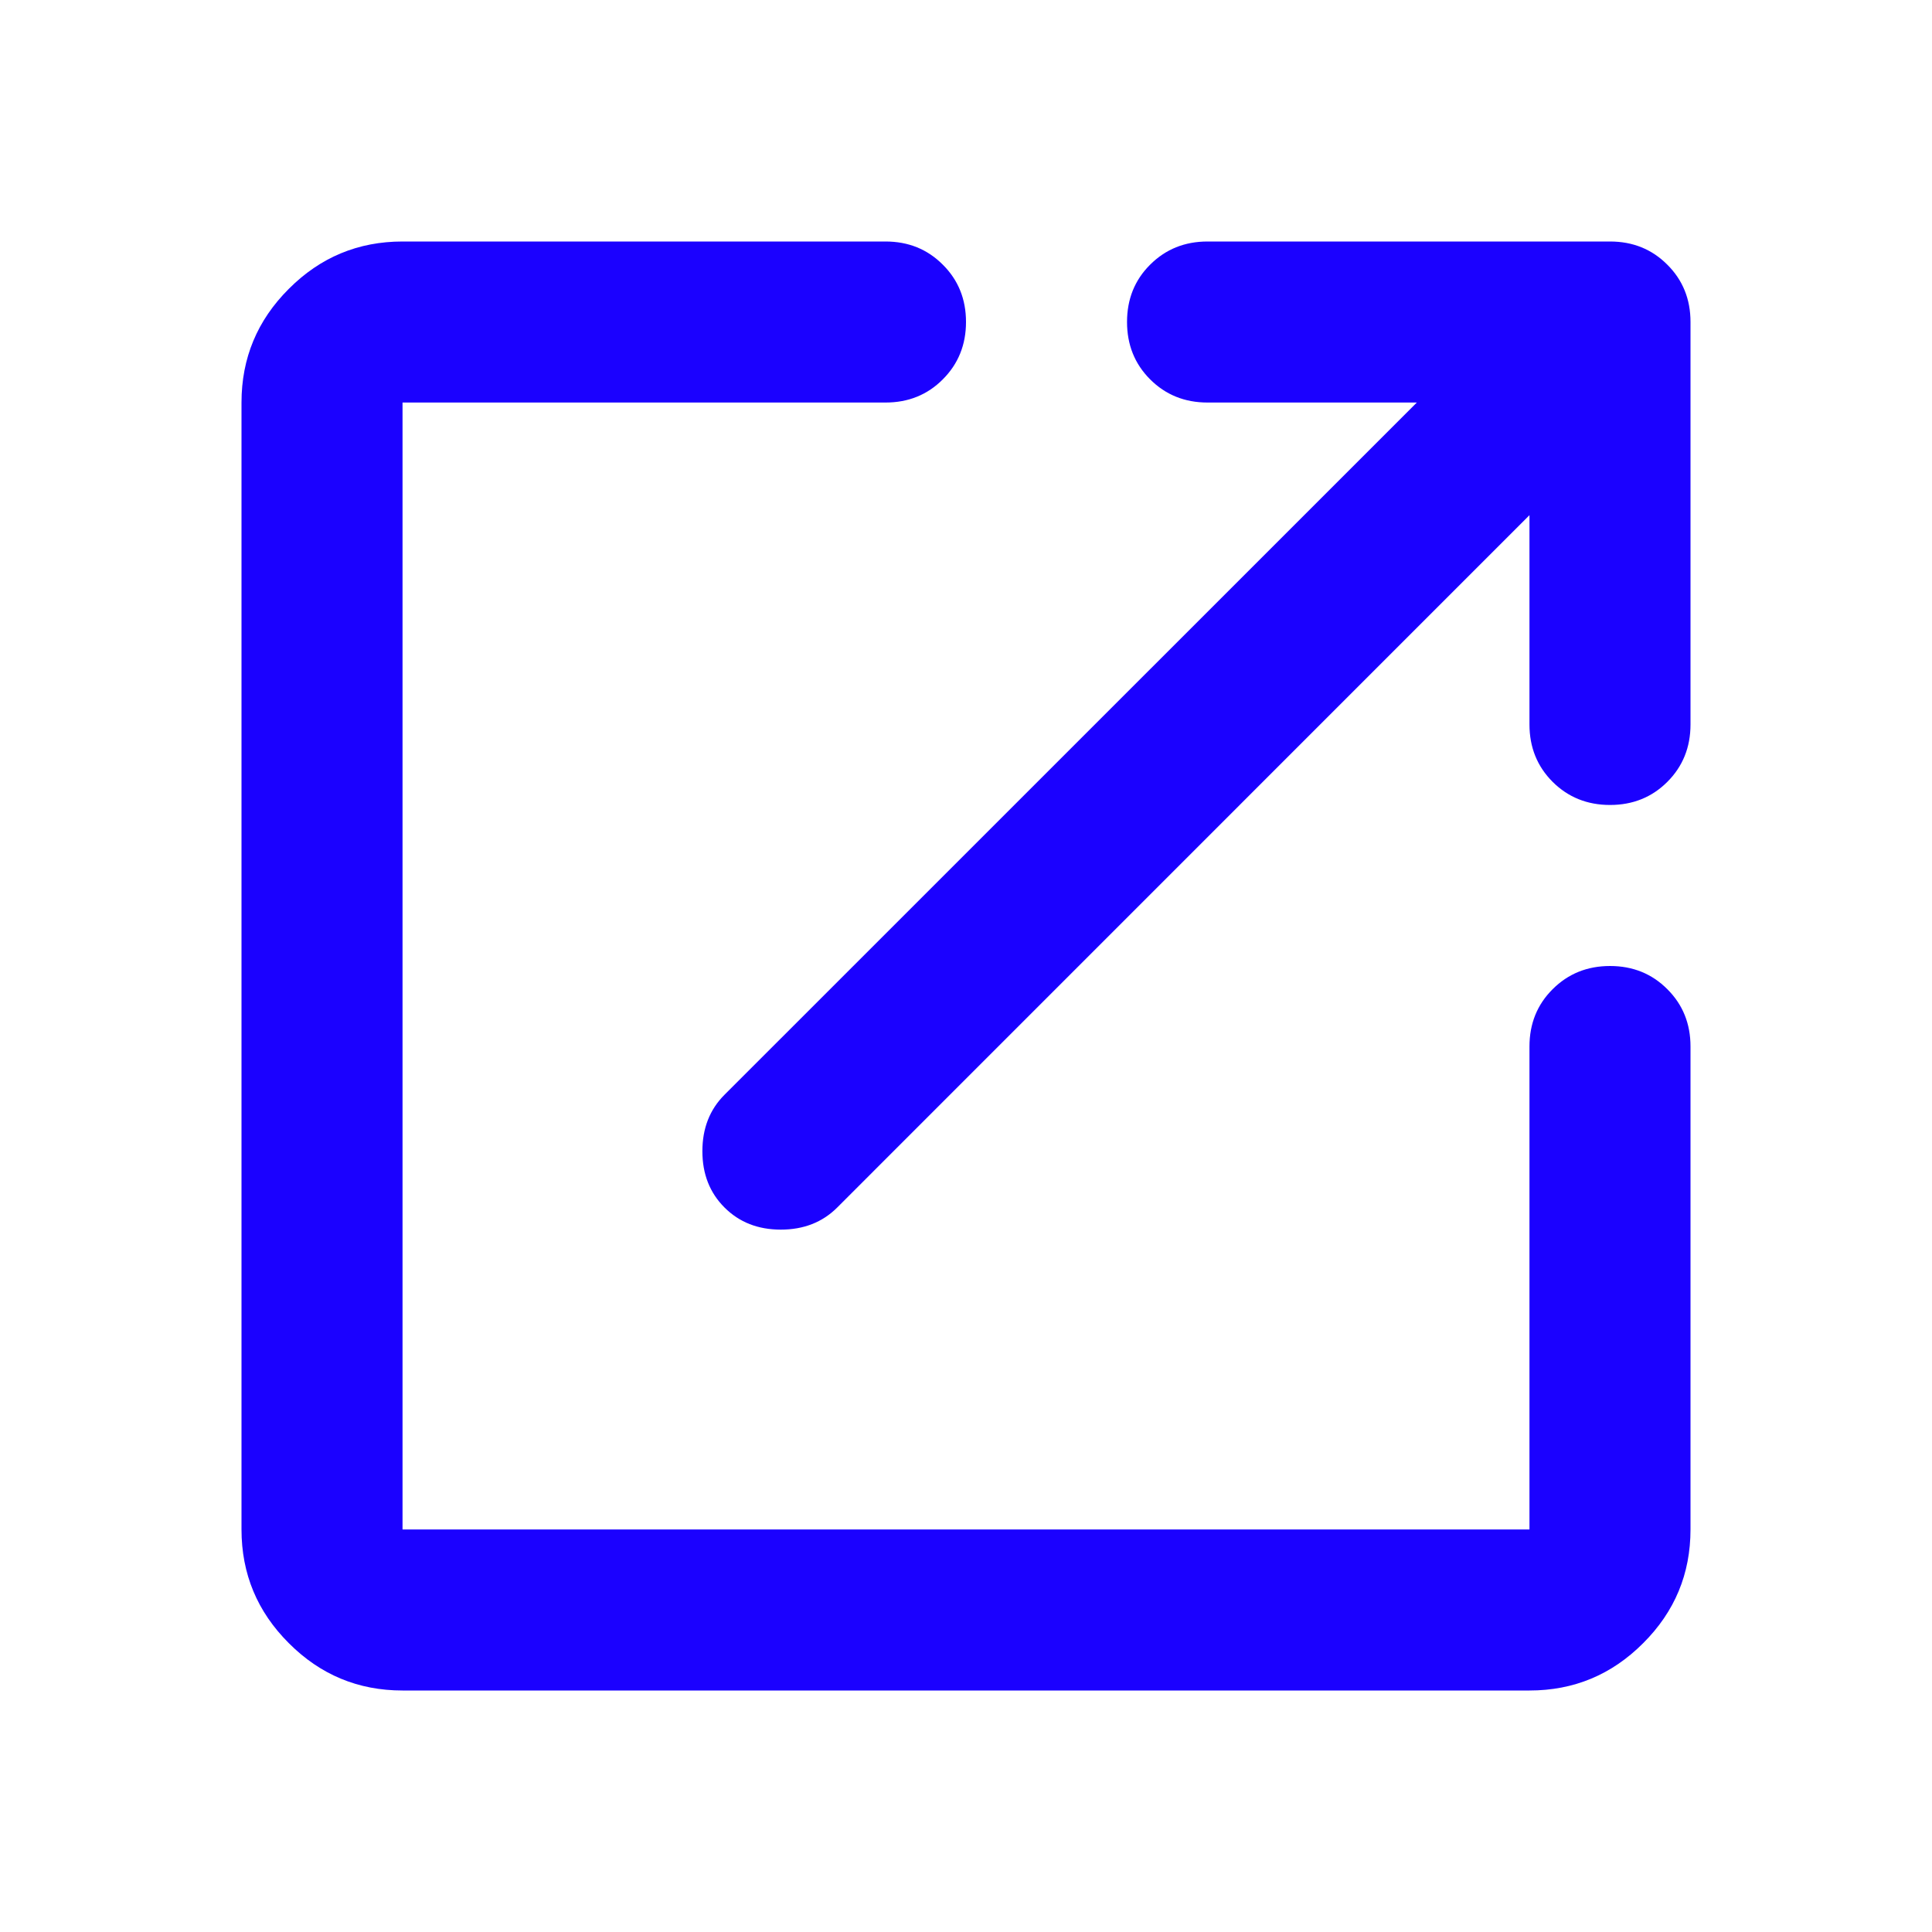
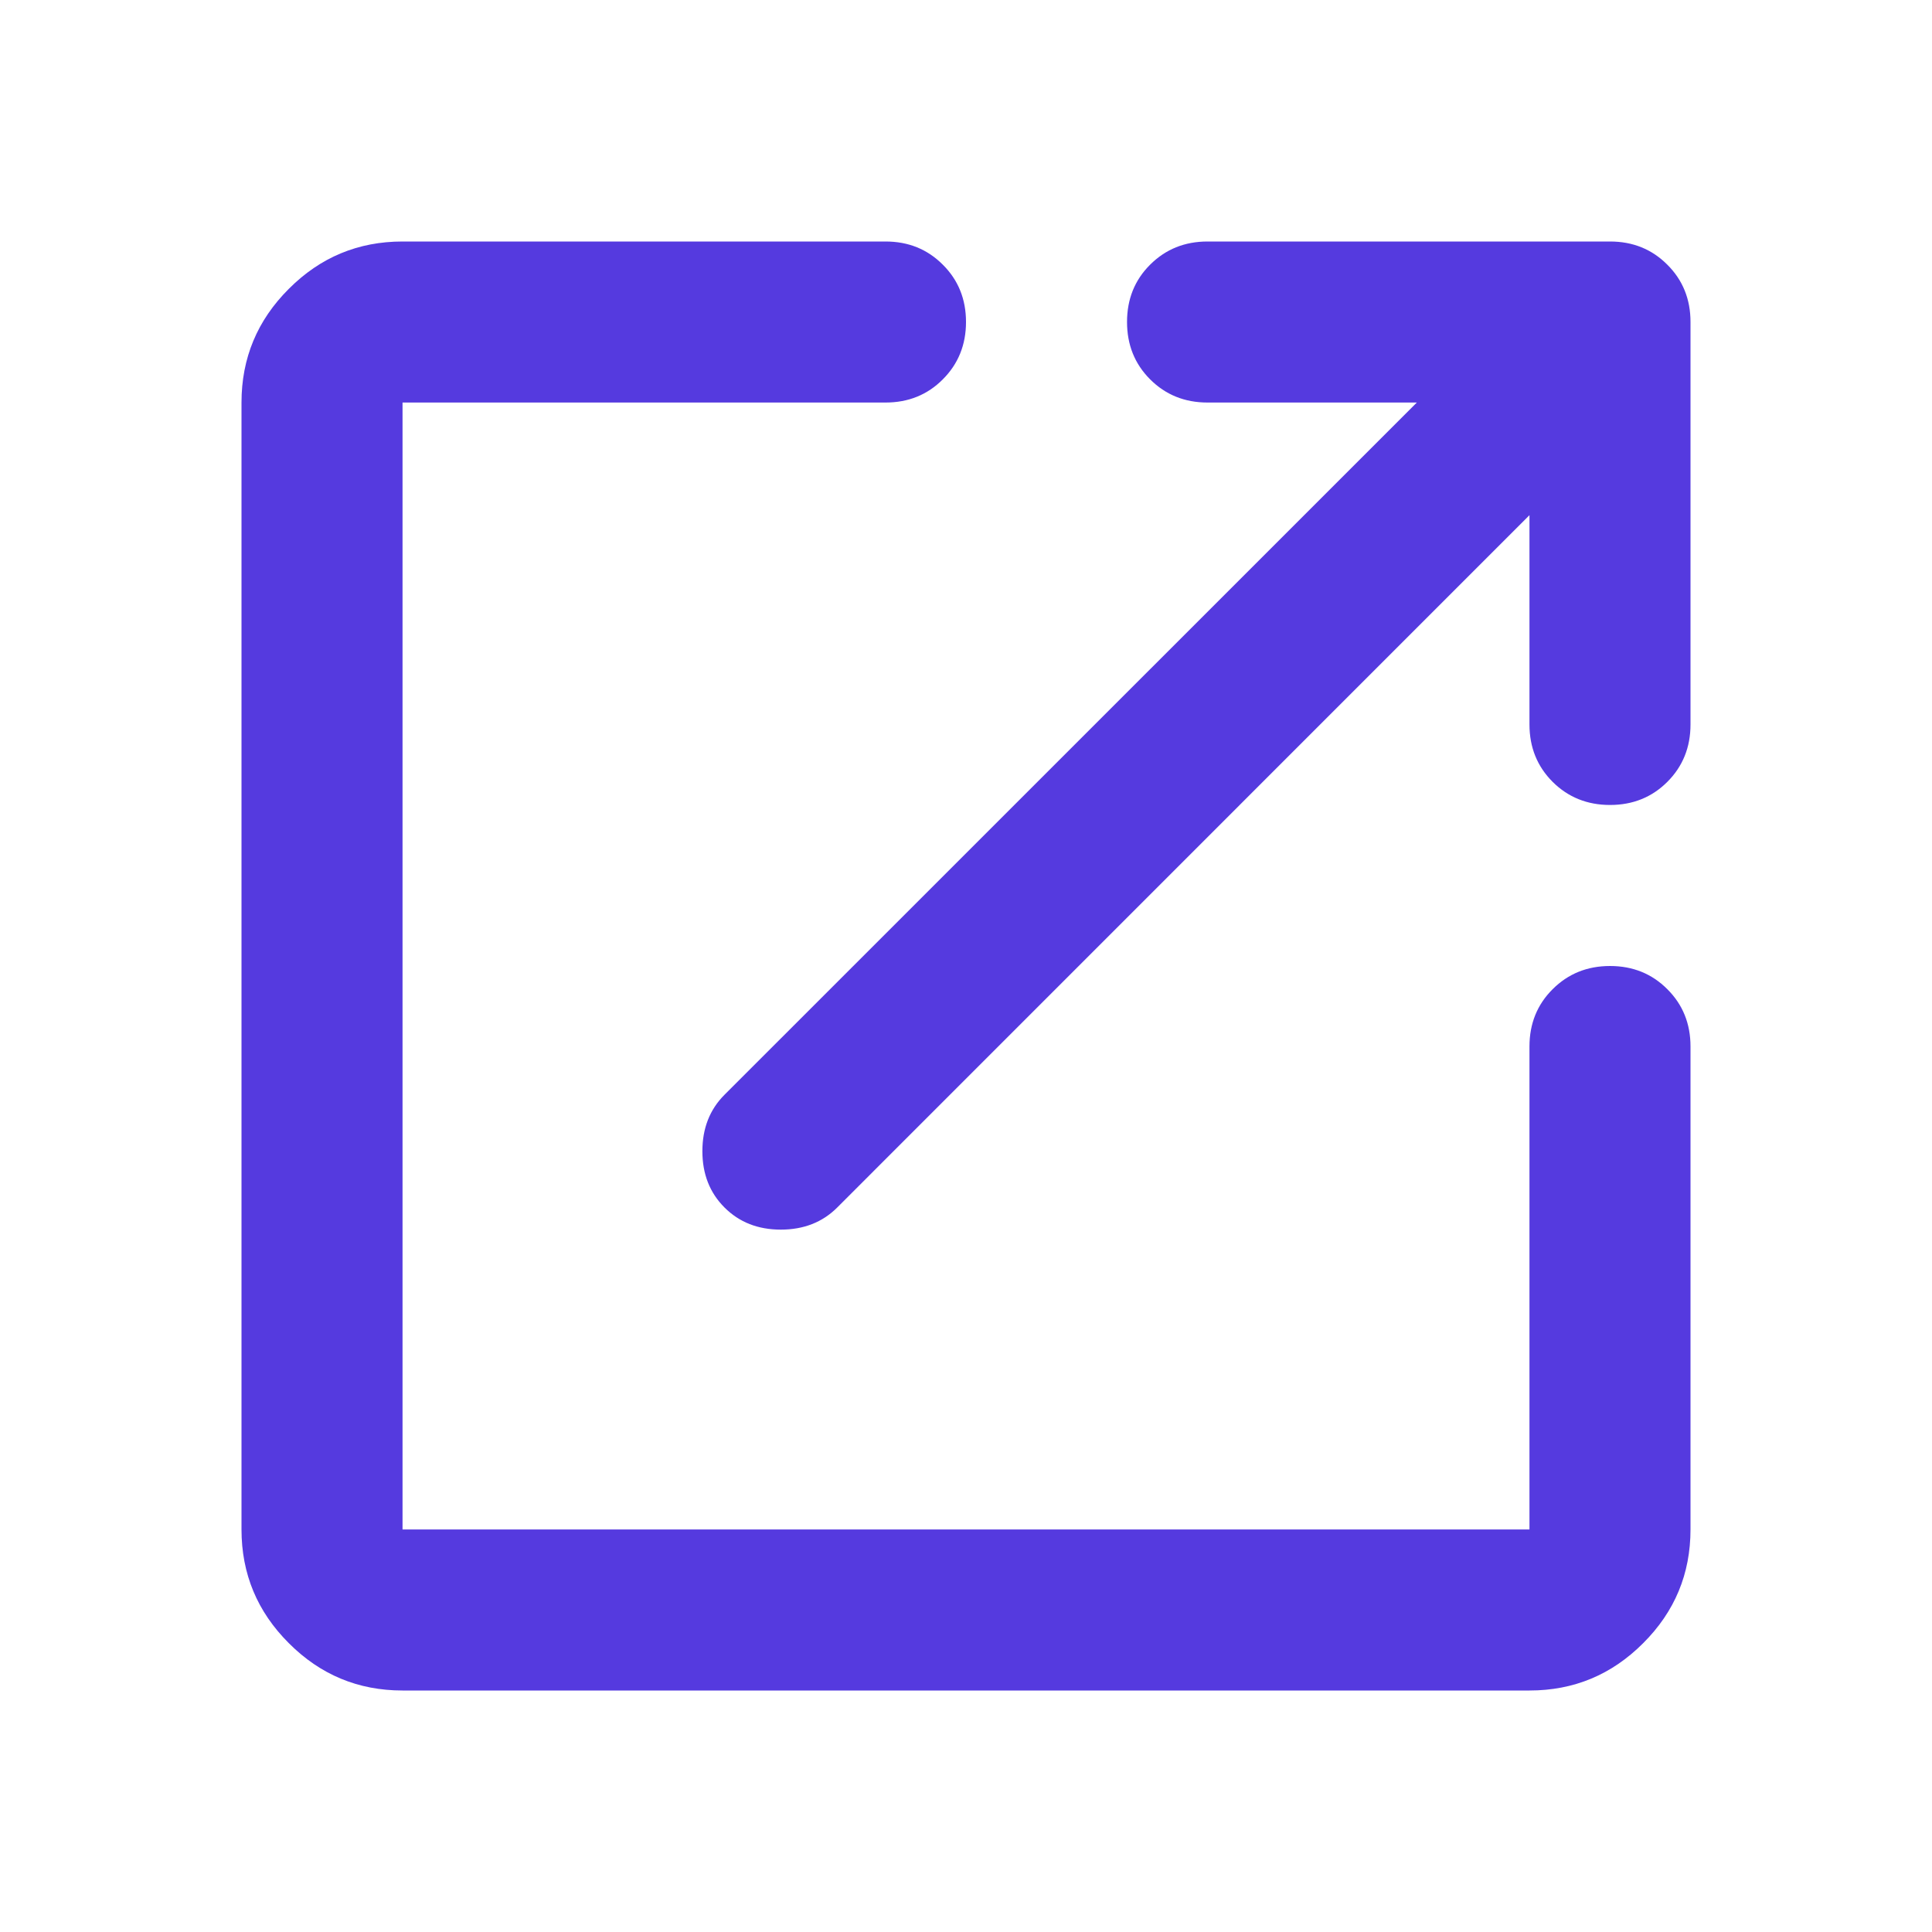
<svg xmlns="http://www.w3.org/2000/svg" preserveAspectRatio="none" overflow="visible" style="display: block;" width="20" height="20" viewBox="0 0 20 20" fill="none">
  <g id="open_in_new">
-     <path id="vector" d="M4.167 17.5C3.708 17.5 3.316 17.337 2.99 17.01C2.663 16.684 2.5 16.292 2.5 15.833V4.167C2.5 3.708 2.663 3.316 2.99 2.99C3.316 2.663 3.708 2.5 4.167 2.5H9.167C9.403 2.5 9.601 2.58 9.76 2.74C9.92 2.899 10 3.097 10 3.333C10 3.569 9.92 3.767 9.76 3.927C9.601 4.087 9.403 4.167 9.167 4.167H4.167V15.833H15.833V10.833C15.833 10.597 15.913 10.399 16.073 10.24C16.233 10.08 16.431 10 16.667 10C16.903 10 17.101 10.08 17.26 10.24C17.42 10.399 17.5 10.597 17.5 10.833V15.833C17.5 16.292 17.337 16.684 17.01 17.01C16.684 17.337 16.292 17.5 15.833 17.5H4.167ZM15.833 5.333L8.667 12.5C8.514 12.653 8.319 12.729 8.083 12.729C7.847 12.729 7.653 12.653 7.5 12.5C7.347 12.347 7.271 12.153 7.271 11.917C7.271 11.681 7.347 11.486 7.5 11.333L14.667 4.167H12.5C12.264 4.167 12.066 4.087 11.906 3.927C11.746 3.767 11.667 3.569 11.667 3.333C11.667 3.097 11.746 2.899 11.906 2.74C12.066 2.58 12.264 2.5 12.5 2.5H16.667C16.903 2.5 17.101 2.58 17.26 2.74C17.42 2.899 17.5 3.097 17.5 3.333V7.5C17.5 7.736 17.42 7.934 17.26 8.094C17.101 8.253 16.903 8.333 16.667 8.333C16.431 8.333 16.233 8.253 16.073 8.094C15.913 7.934 15.833 7.736 15.833 7.5V5.333Z" fill="#1B01FF" />
+     <path id="vector" d="M4.167 17.5C3.708 17.5 3.316 17.337 2.99 17.01C2.663 16.684 2.5 16.292 2.5 15.833V4.167C2.5 3.708 2.663 3.316 2.99 2.99C3.316 2.663 3.708 2.5 4.167 2.5H9.167C9.403 2.5 9.601 2.58 9.76 2.74C9.92 2.899 10 3.097 10 3.333C10 3.569 9.92 3.767 9.76 3.927C9.601 4.087 9.403 4.167 9.167 4.167H4.167V15.833H15.833V10.833C15.833 10.597 15.913 10.399 16.073 10.24C16.233 10.08 16.431 10 16.667 10C16.903 10 17.101 10.08 17.26 10.24C17.42 10.399 17.5 10.597 17.5 10.833V15.833C17.5 16.292 17.337 16.684 17.01 17.01C16.684 17.337 16.292 17.5 15.833 17.5H4.167ZM15.833 5.333L8.667 12.5C8.514 12.653 8.319 12.729 8.083 12.729C7.847 12.729 7.653 12.653 7.5 12.5C7.347 12.347 7.271 12.153 7.271 11.917C7.271 11.681 7.347 11.486 7.5 11.333L14.667 4.167H12.5C12.264 4.167 12.066 4.087 11.906 3.927C11.746 3.767 11.667 3.569 11.667 3.333C11.667 3.097 11.746 2.899 11.906 2.74C12.066 2.58 12.264 2.5 12.5 2.5H16.667C16.903 2.5 17.101 2.58 17.26 2.74C17.42 2.899 17.5 3.097 17.5 3.333V7.5C17.5 7.736 17.42 7.934 17.26 8.094C17.101 8.253 16.903 8.333 16.667 8.333C16.431 8.333 16.233 8.253 16.073 8.094C15.913 7.934 15.833 7.736 15.833 7.5V5.333Z" fill="#553ADF" />
  </g>
</svg>
